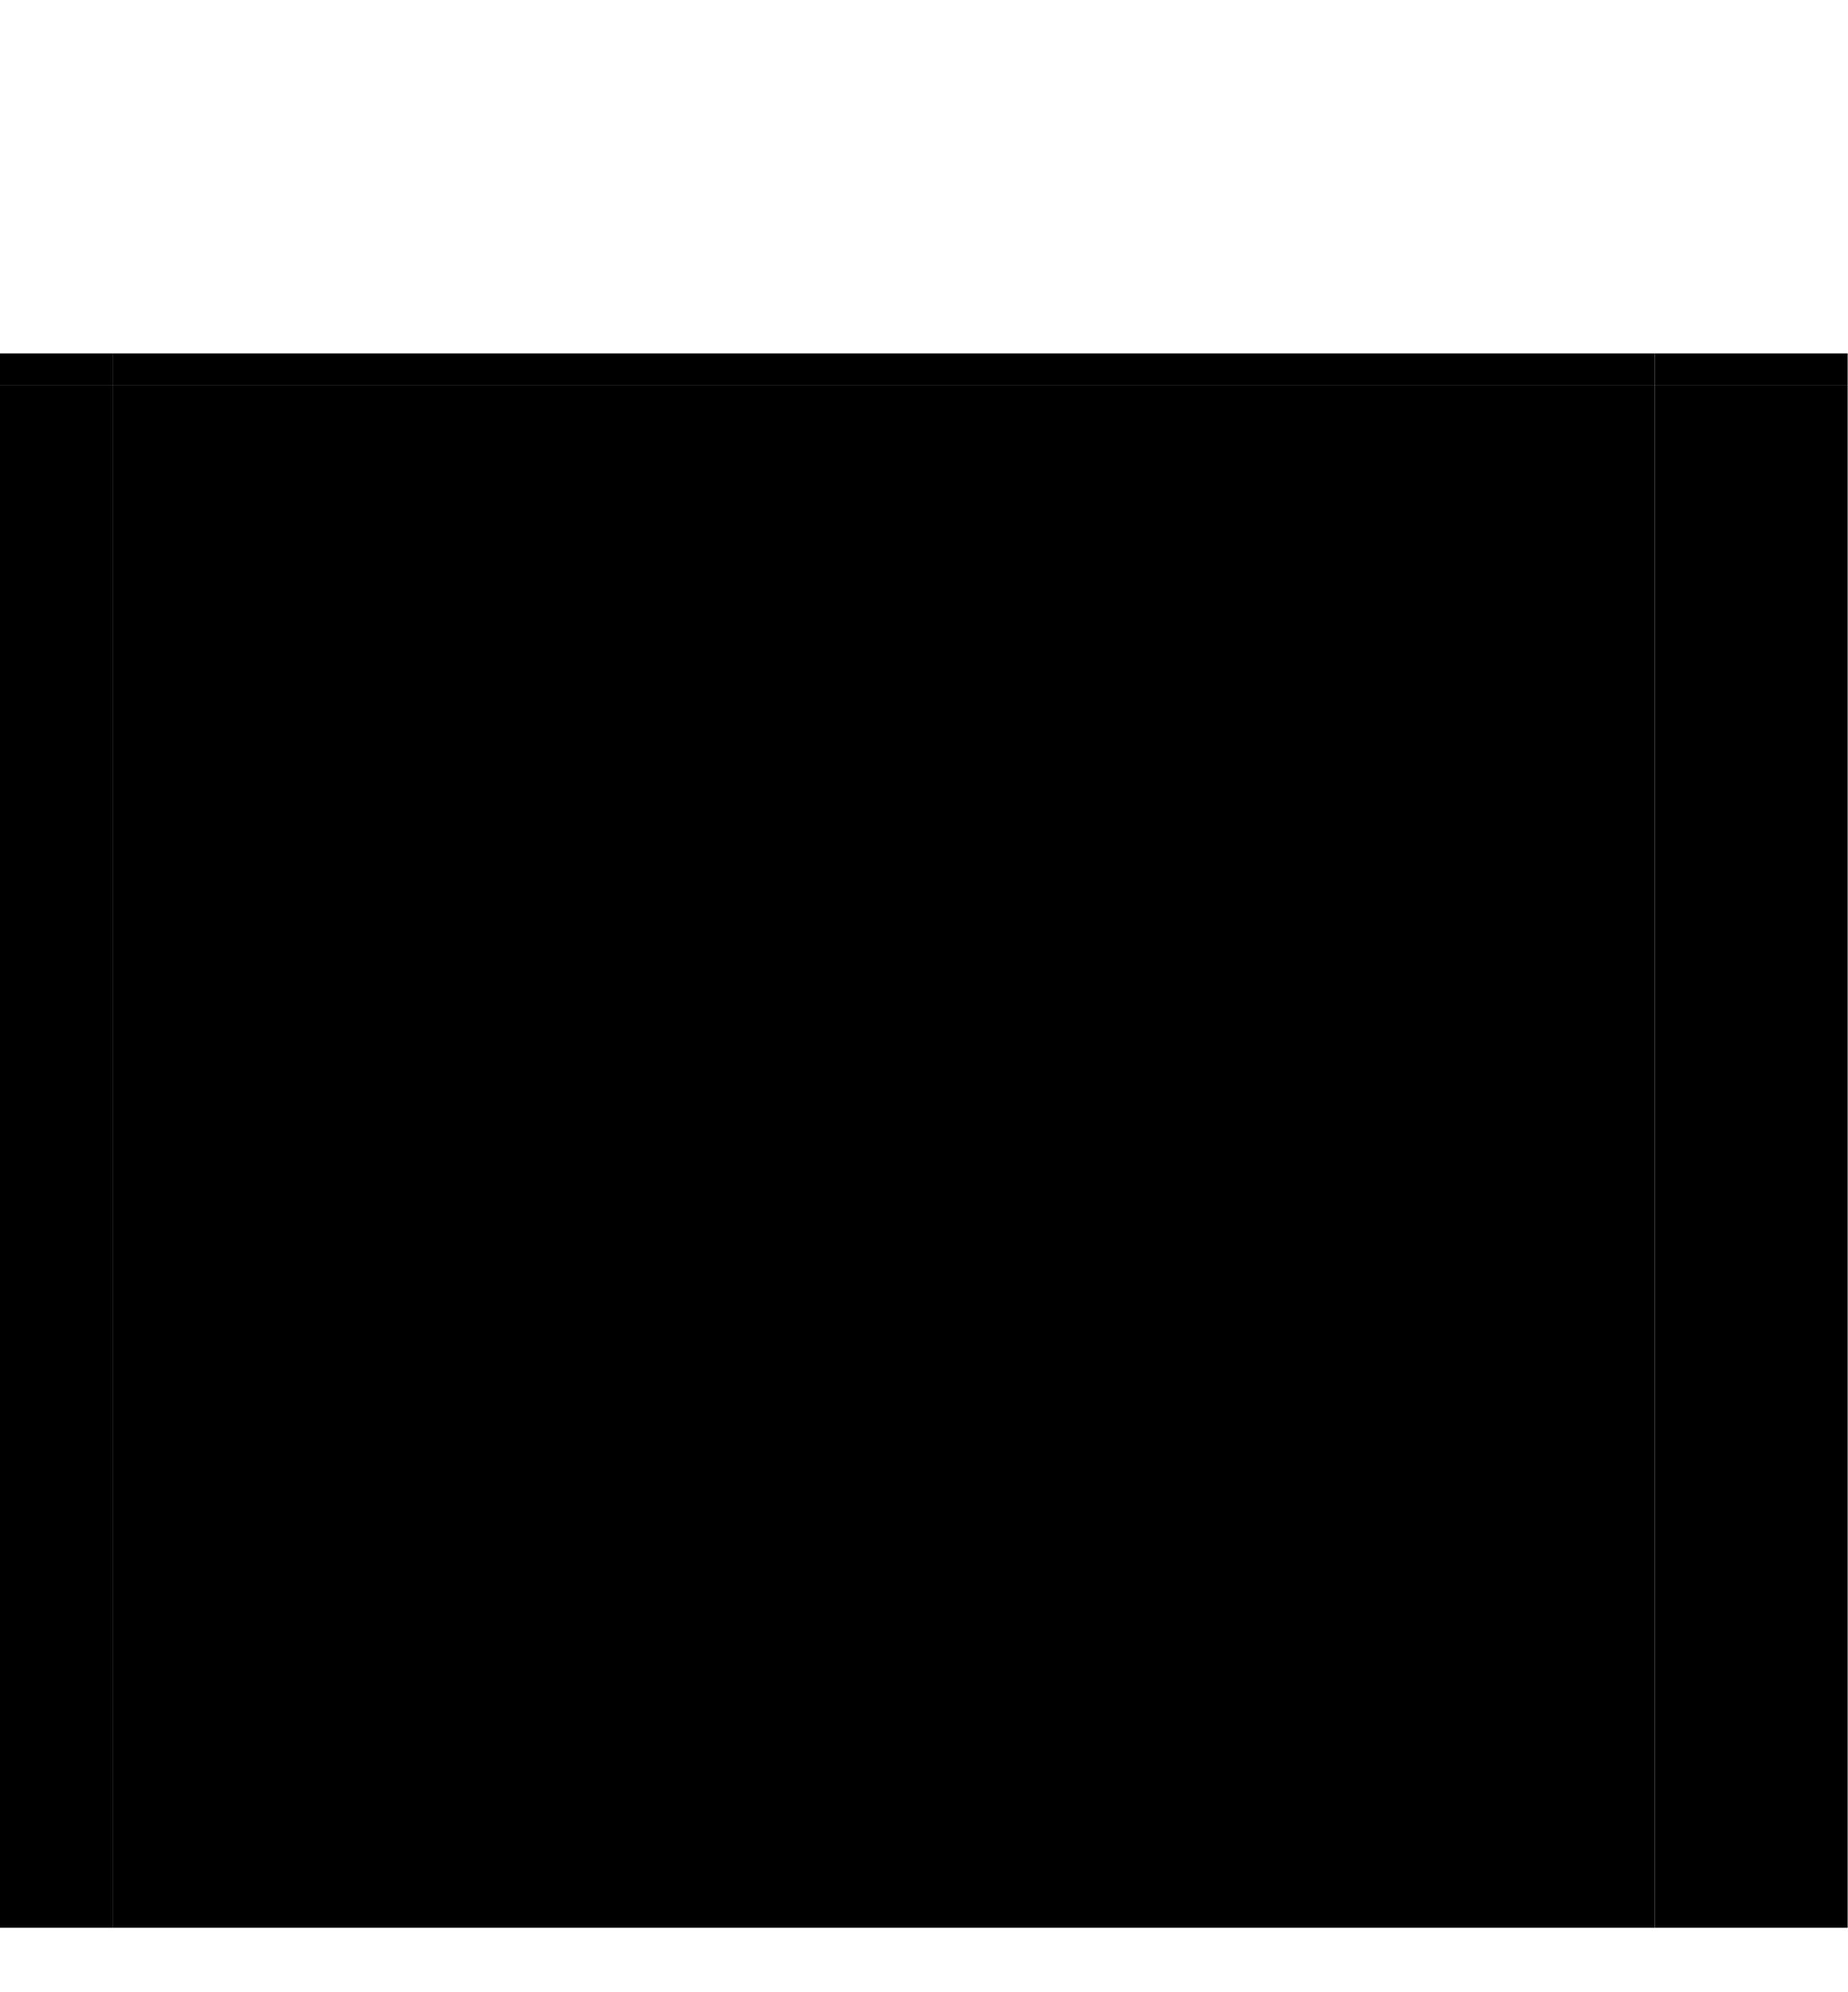
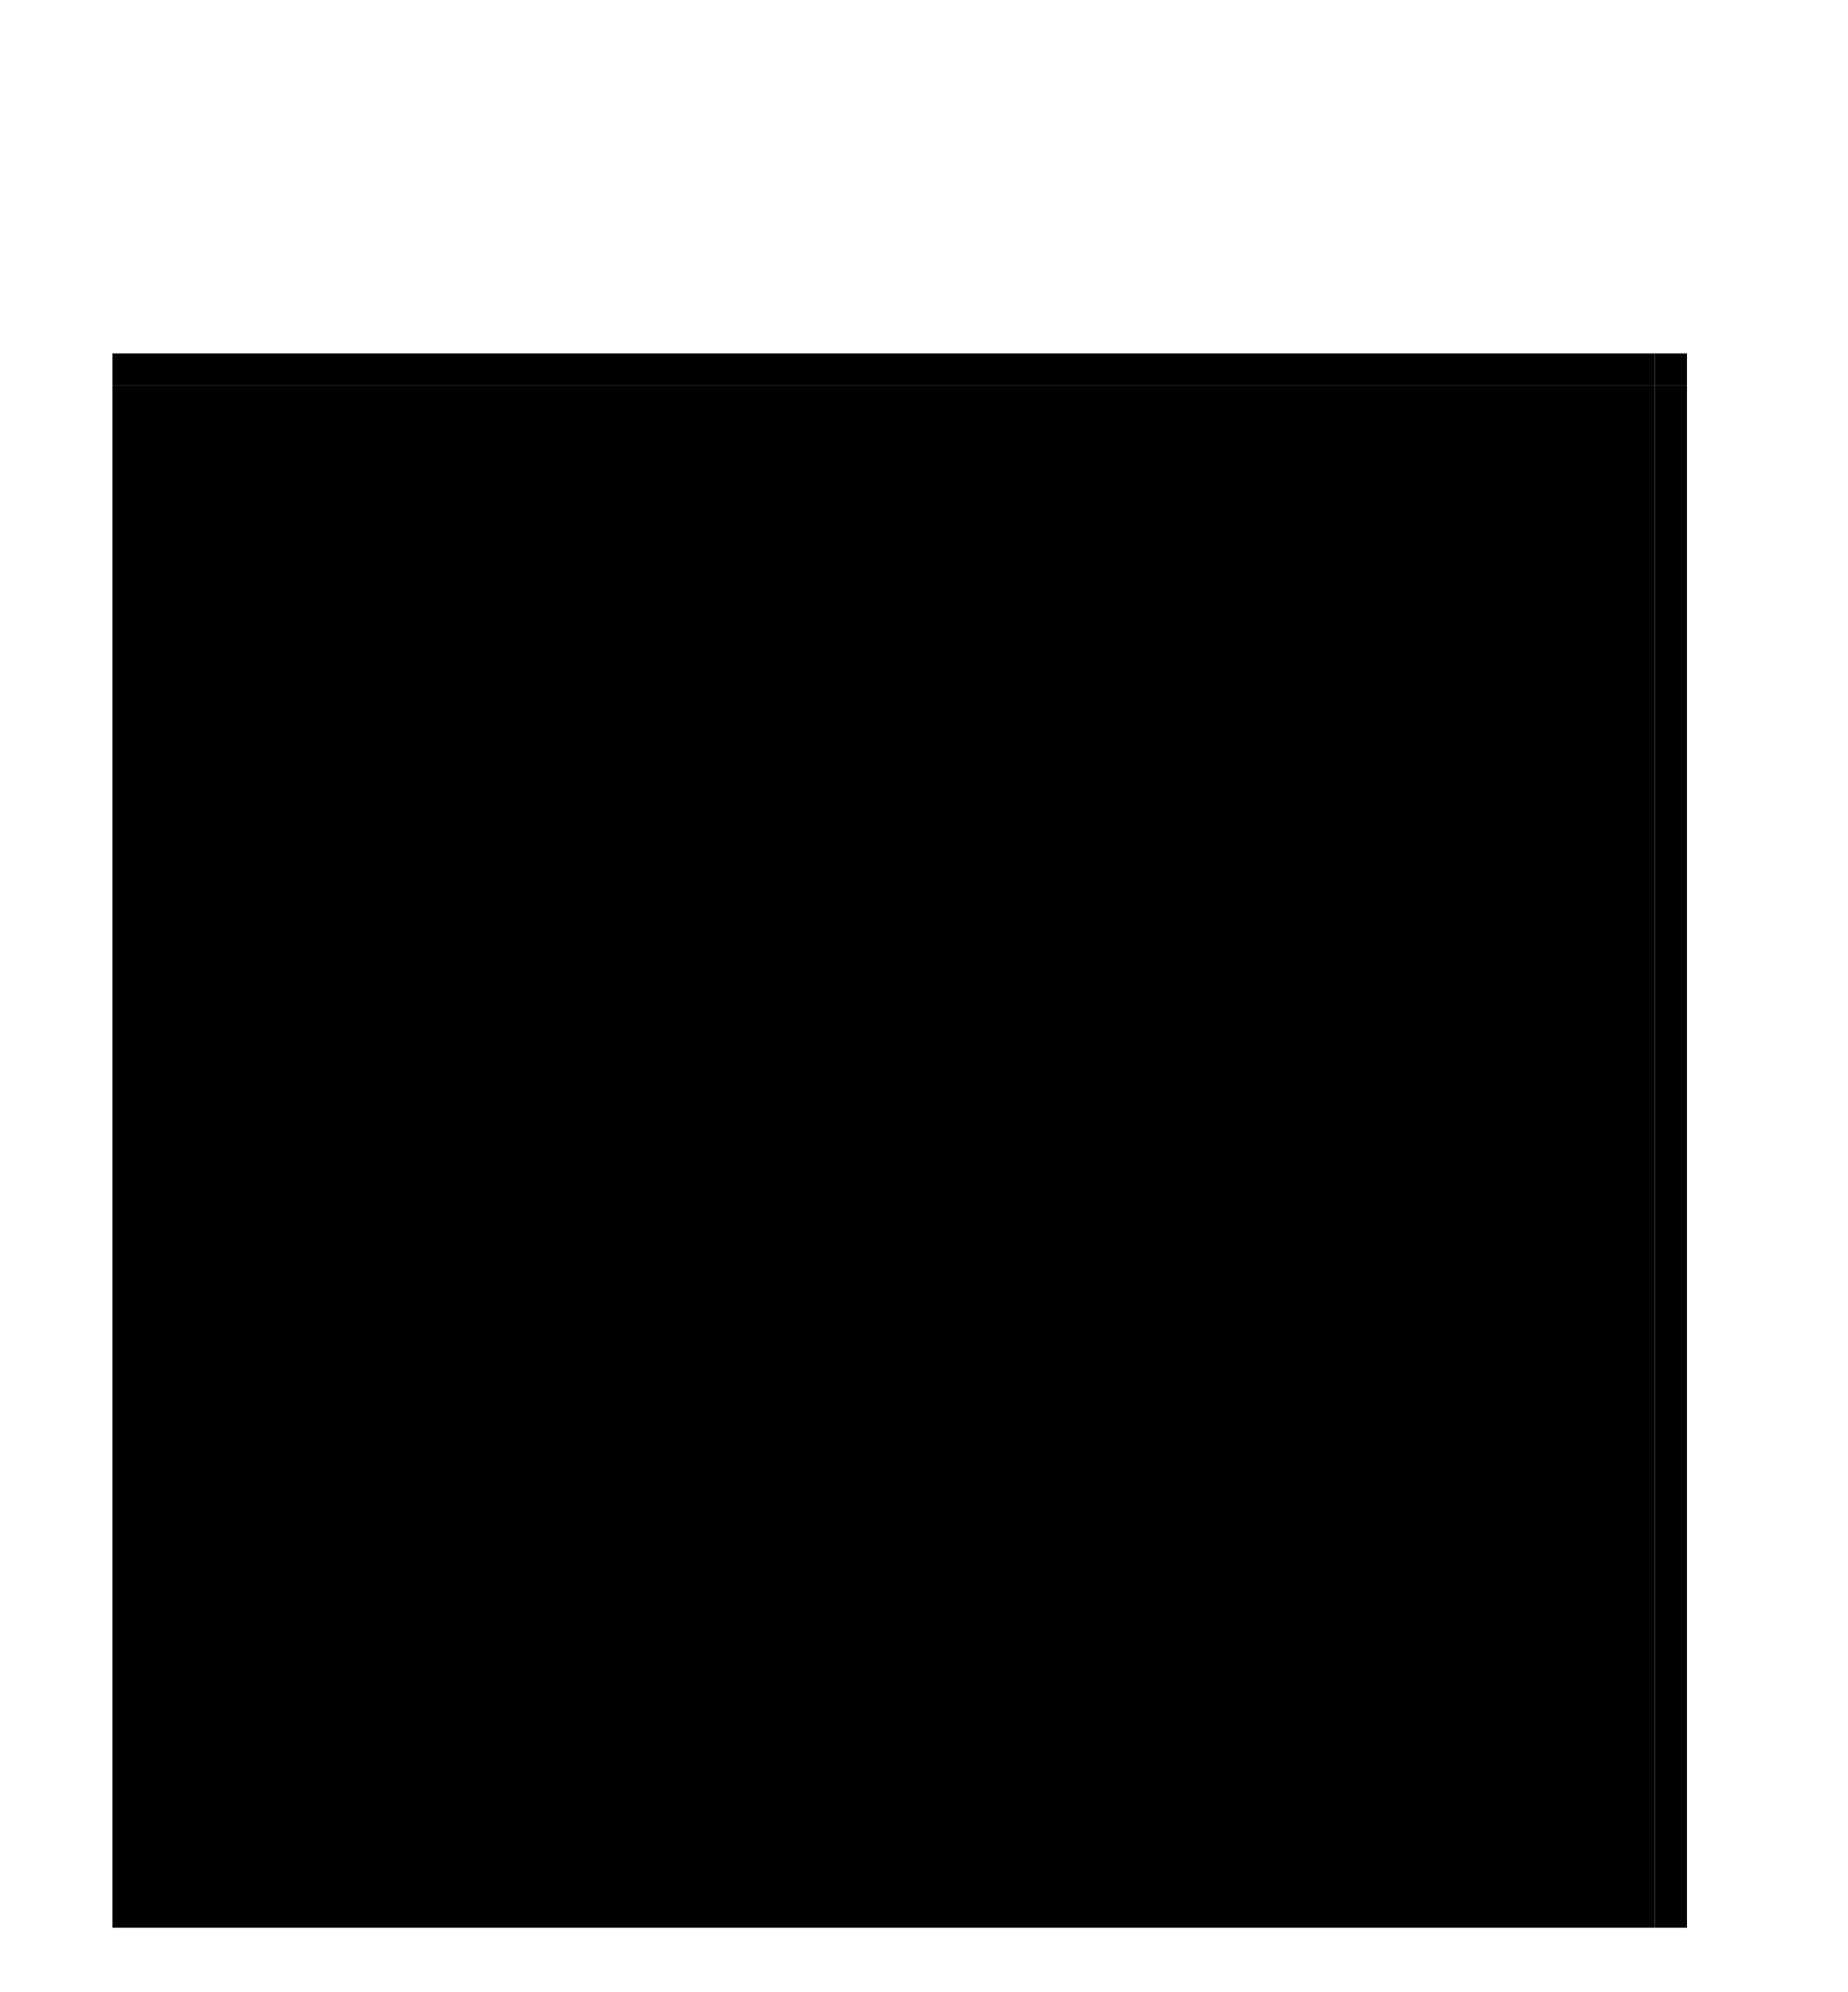
<svg xmlns="http://www.w3.org/2000/svg" xmlns:ns1="http://www.openswatchbook.org/uri/2009/osb" xmlns:xlink="http://www.w3.org/1999/xlink" width="57.5" height="62" version="1.0" viewBox="0 0 57.5 62" id="svg3642">
  <defs id="defs3644">
    <style type="text/css" id="current-color-scheme">
      .ColorScheme-Text {
        color:#31363b;
        stop-color:#31363b;
      }
      .ColorScheme-Background {
        
        stop-
      }
      .ColorScheme-Highlight {
        color:#3daee9;
        stop-color:#3daee9;
      }
      .ColorScheme-ViewText {
        color:#31363b;
        stop-color:#31363b;
      }
      .ColorScheme-ViewBackground {
        color:#fcfcfc;
        stop-color:#fcfcfc;
      }
      .ColorScheme-ViewHover {
        color:#93cee9;
        stop-color:#93cee9;
      }
      .ColorScheme-ViewFocus{
        color:#3daee9;
        stop-color:#3daee9;
      }
      .ColorScheme-ButtonText {
        color:#31363b;
        stop-color:#31363b;
      }
      .ColorScheme-ButtonBackground {
        color:#eff0f1;
        stop-color:#eff0f1;
      }
      .ColorScheme-ButtonHover {
        color:#93cee9;
        stop-color:#93cee9;
      }
      .ColorScheme-ButtonFocus{
        color:#3daee9;
        stop-color:#3daee9;
      }
      </style>
    <linearGradient id="linearGradient7102" ns1:paint="solid">
      <stop id="stop7100" stop-color="#424242" offset="0" />
    </linearGradient>
    <linearGradient id="linearGradient7120" y1="238.5" gradientUnits="userSpaceOnUse" x1="272" xlink:href="#linearGradient7102" y2="238.5" x2="321" gradientTransform="matrix(0.010204,0,0,0.5,57.72,-119.5)" />
    <linearGradient id="linearGradient7124" y1="238.5" gradientUnits="userSpaceOnUse" x1="272" xlink:href="#linearGradient7102" y2="238.5" x2="321" gradientTransform="matrix(0.010204,0,0,0.5,3.72,-119.5)" />
    <linearGradient id="linearGradient7128" y1="238.5" gradientUnits="userSpaceOnUse" x1="272" xlink:href="#linearGradient7102" y2="238.5" x2="321" gradientTransform="matrix(0.010204,0,0,0.5,3.72,-175.5)" />
    <linearGradient id="linearGradient7132" y1="238.5" gradientUnits="userSpaceOnUse" x1="272" xlink:href="#linearGradient7102" y2="238.5" x2="321" gradientTransform="matrix(0.010204,0,0,0.5,58.72,-176.5)" />
    <linearGradient id="linearGradient10967" y1=".789" gradientUnits="userSpaceOnUse" x1="-15.429" xlink:href="#linearGradient4795" y2=".789" x2="-14.929" gradientTransform="matrix(0,-2,1,0,292.21,206.58)" />
    <linearGradient id="linearGradient4795" ns1:paint="solid">
      <stop id="stop4793" offset="0" />
    </linearGradient>
    <linearGradient id="linearGradient10969" y1=".789" gradientUnits="userSpaceOnUse" x1="-15.429" xlink:href="#linearGradient4740" y2=".789" x2="-14.929" gradientTransform="matrix(0,-2,1,0,292.21,207.58)" />
    <linearGradient id="linearGradient4740" ns1:paint="solid">
      <stop id="stop4738" stop-color="#ccc" offset="0" />
    </linearGradient>
    <linearGradient id="linearGradient3273-6">
      <stop id="stop3275-1" offset="0" style="stop-color:#000000;stop-opacity:0.784;" />
      <stop id="stop3277-0" offset="1" style="stop-color:#000000;stop-opacity:0;" />
    </linearGradient>
  </defs>
  <rect style="fill:currentColor;fill-opacity:1;stroke-width:0.96;opacity:1" class="ColorScheme-Background" width="48" y="12" x="3.5" height="48" id="center" />
  <rect id="top" height="1" x="3.5" y="11" width="48" class="ColorScheme-Background" style="fill:currentColor;fill-opacity:1;stroke-width:0.139" />
  <rect style="fill:currentColor;fill-opacity:1;stroke-width:0.139" class="ColorScheme-Background" width="48" y="65" x="3.5" height="1" id="bottom" />
-   <rect transform="rotate(90)" id="right" height="6" x="12" y="-57.5" width="48" class="ColorScheme-Background" style="fill:currentColor;fill-opacity:1;stroke-width:0.339" />
-   <rect style="fill:currentColor;fill-opacity:1;stroke-width:0.339" class="ColorScheme-Background" width="48" y="-3.5" x="12" height="6" id="left" transform="rotate(90)" />
-   <rect transform="rotate(90)" id="topleft" height="6" x="11" y="-3.5" width="1" class="ColorScheme-Background" style="fill:currentColor;fill-opacity:1;stroke-width:0.049" />
-   <rect style="fill:currentColor;fill-opacity:1;stroke-width:0.049" class="ColorScheme-Background" width="1" y="-57.5" x="11" height="6" id="topright" transform="rotate(90)" />
-   <rect transform="rotate(90)" id="bottomright" height="6" x="65" y="-57.5" width="1" class="ColorScheme-Background" style="fill:currentColor;fill-opacity:1;stroke-width:0.049" />
-   <rect style="fill:currentColor;fill-opacity:1;stroke-width:0.049" class="ColorScheme-Background" width="1" y="-3.5" x="65" height="6" id="bottomleft" transform="rotate(90)" />
+   <rect transform="rotate(90)" id="right" height="1" x="12" y="-52.5" width="48" class="ColorScheme-Background" style="fill:currentColor;fill-opacity:1;stroke-width:0.139" />
+   <rect style="fill:currentColor;fill-opacity:1;stroke-width:0.139" class="ColorScheme-Background" width="48" y="1.5" x="12" height="1" id="left" transform="rotate(90)" />
+   <rect transform="rotate(90)" id="topleft" height="1" x="11" y="1.5" width="1" class="ColorScheme-Background" style="fill:currentColor;fill-opacity:1;stroke-width:0.02" />
+   <rect style="fill:currentColor;fill-opacity:1;stroke-width:0.02" class="ColorScheme-Background" width="1" y="-52.5" x="11" height="1" id="topright" transform="rotate(90)" />
+   <rect transform="rotate(90)" id="bottomright" height="1" x="65" y="-52.5" width="1" class="ColorScheme-Background" style="fill:currentColor;fill-opacity:1;stroke-width:0.02" />
+   <rect style="fill:currentColor;fill-opacity:1;stroke-width:0.02" class="ColorScheme-Background" width="1" y="1.5" x="65" height="1" id="bottomleft" transform="rotate(90)" />
+   <rect style="opacity:1;fill:#484848;fill-opacity:1;fill-rule:nonzero;stroke:none;stroke-width:5.826;stroke-linecap:square;stroke-miterlimit:4;stroke-dasharray:none;stroke-dashoffset:0;stroke-opacity:1" id="hint-top-margin" width="4" height="4" x="60.969" y="21.508" />
+   <rect y="21.241" x="74.498" height="4" width="4" id="hint-left-margin" style="opacity:1;fill:#484848;fill-opacity:1;fill-rule:nonzero;stroke:none;stroke-width:5.826;stroke-linecap:square;stroke-miterlimit:4;stroke-dasharray:none;stroke-dashoffset:0;stroke-opacity:1" />
+   <rect style="opacity:1;fill:#484848;fill-opacity:1;fill-rule:nonzero;stroke:none;stroke-width:5.826;stroke-linecap:square;stroke-miterlimit:4;stroke-dasharray:none;stroke-dashoffset:0;stroke-opacity:1" id="hint-bottom-margin" width="4" height="4" x="60.257" y="26.581" />
+   <rect y="26.314" x="66.309" height="4" width="4" id="hint-right-margin" style="opacity:1;fill:#484848;fill-opacity:1;fill-rule:nonzero;stroke:none;stroke-width:5.826;stroke-linecap:square;stroke-miterlimit:4;stroke-dasharray:none;stroke-dashoffset:0;stroke-opacity:1" />
</svg>
